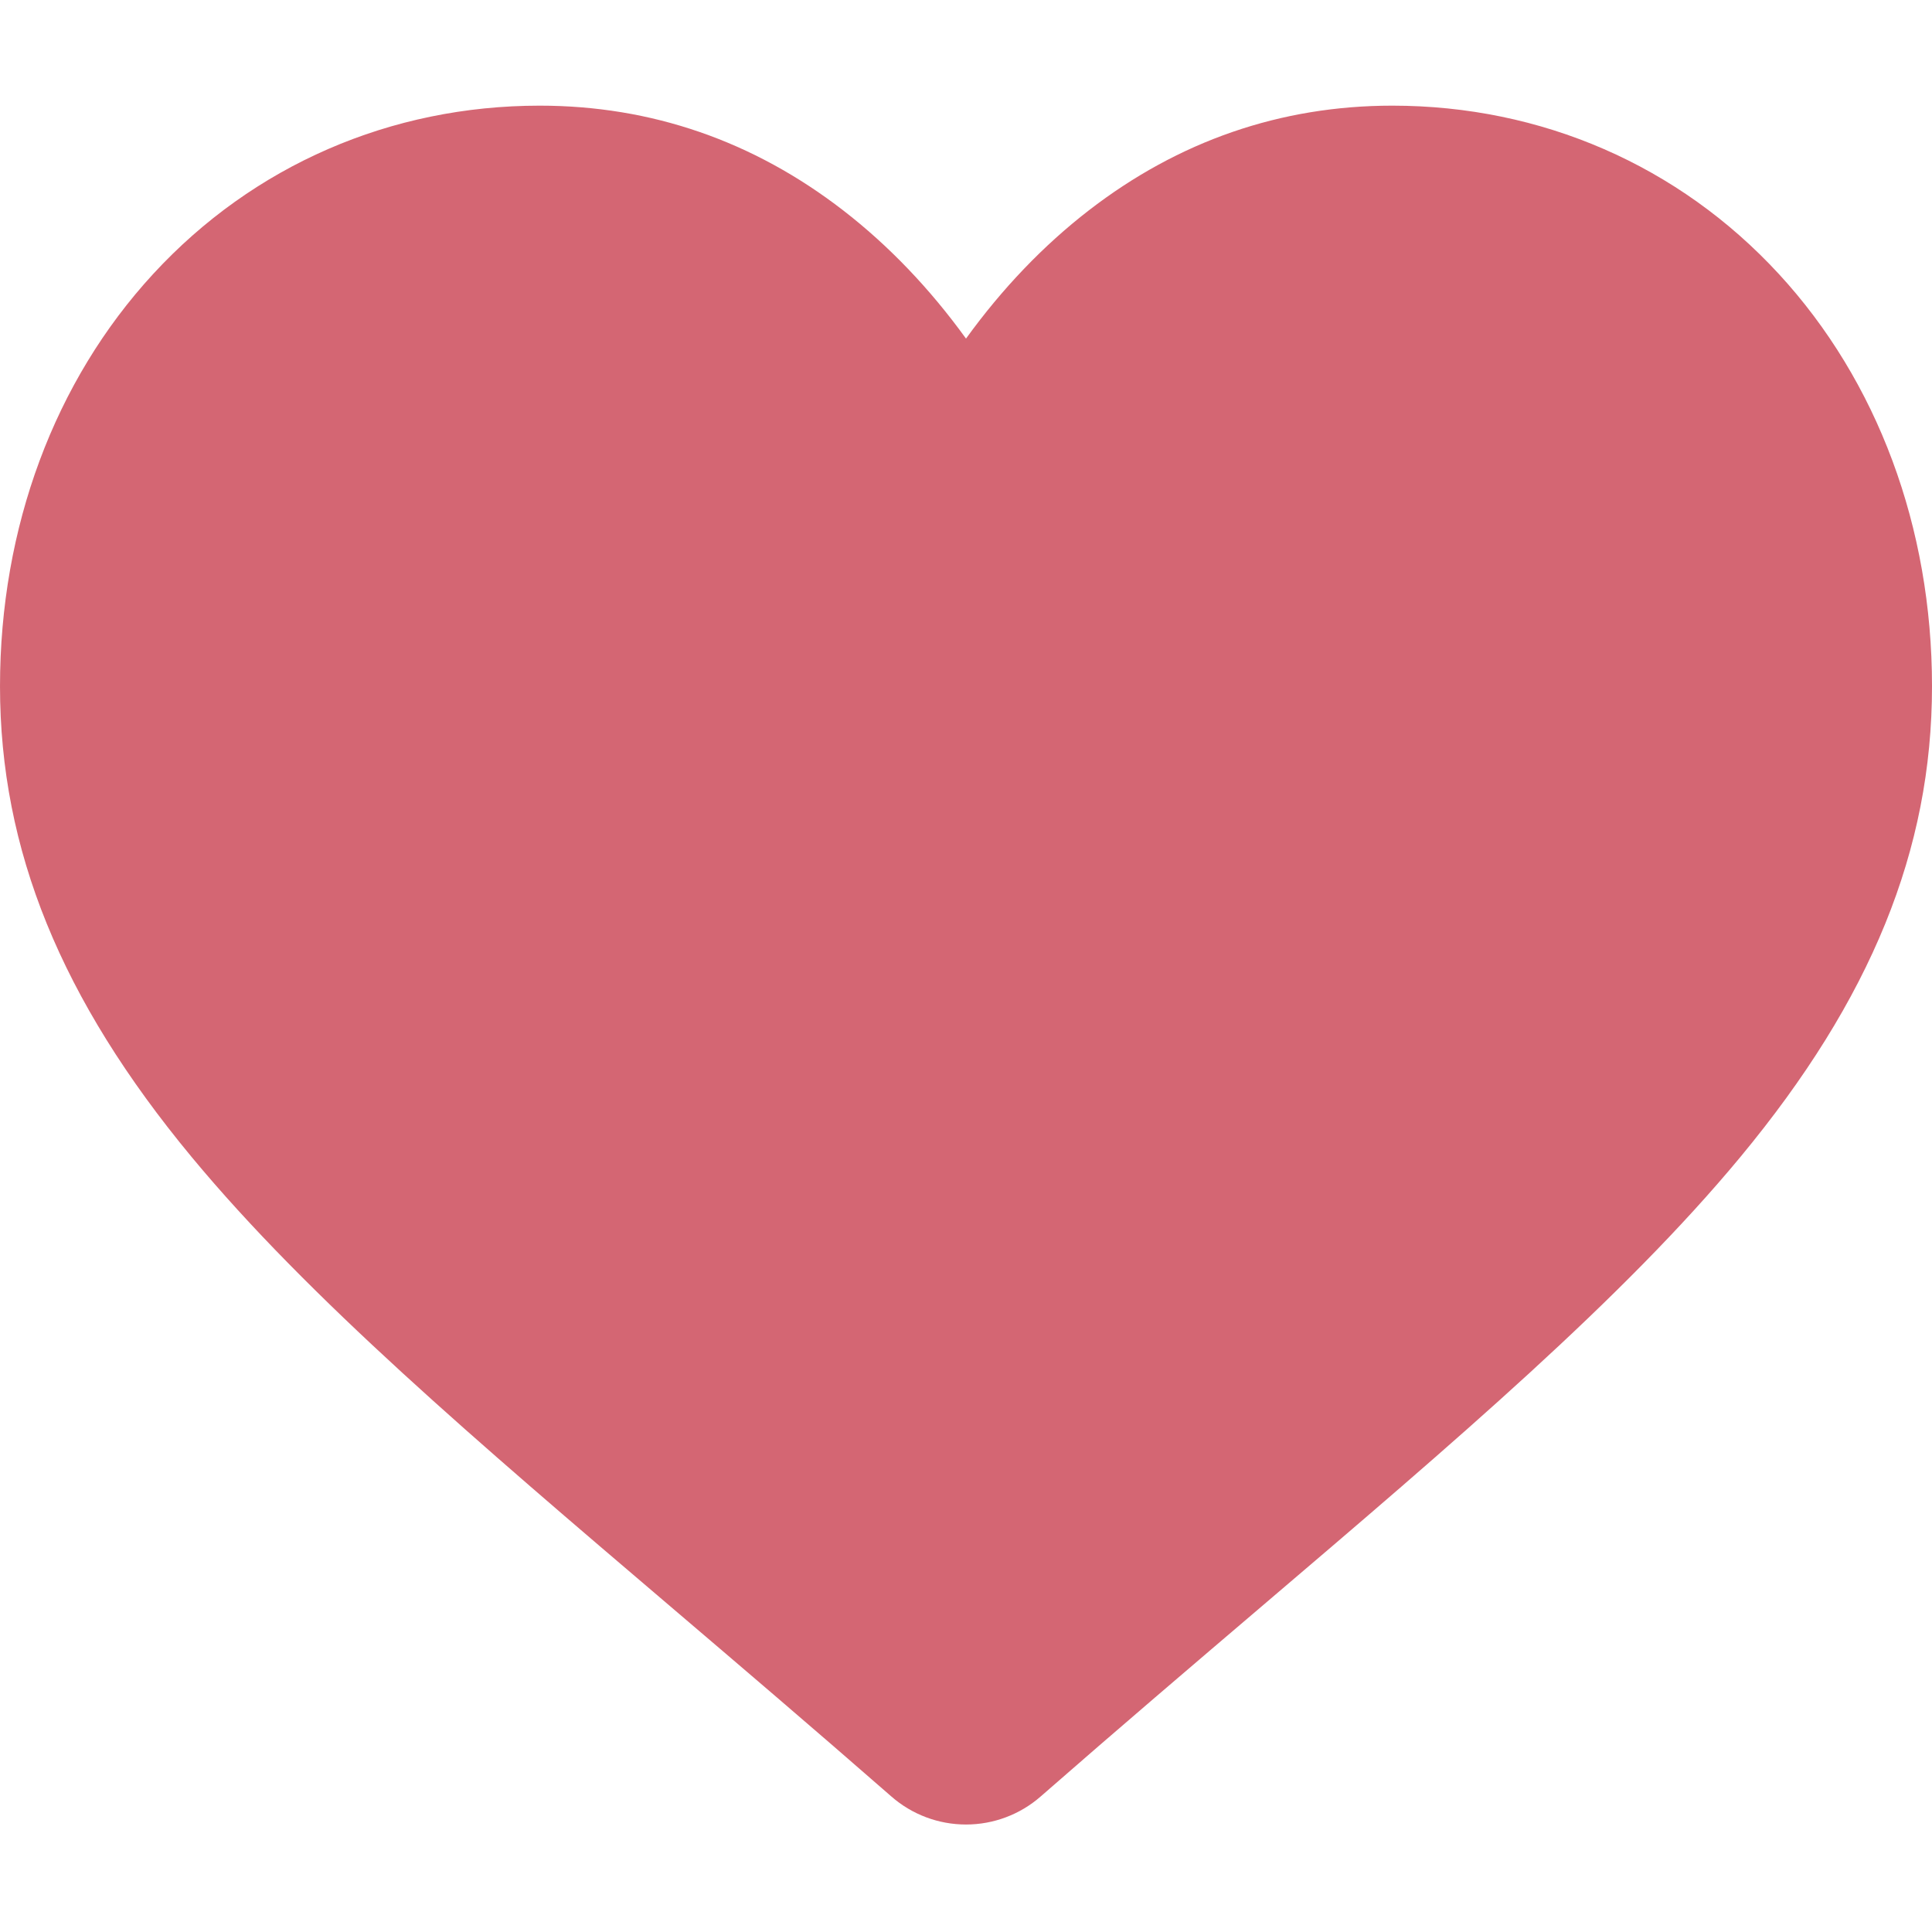
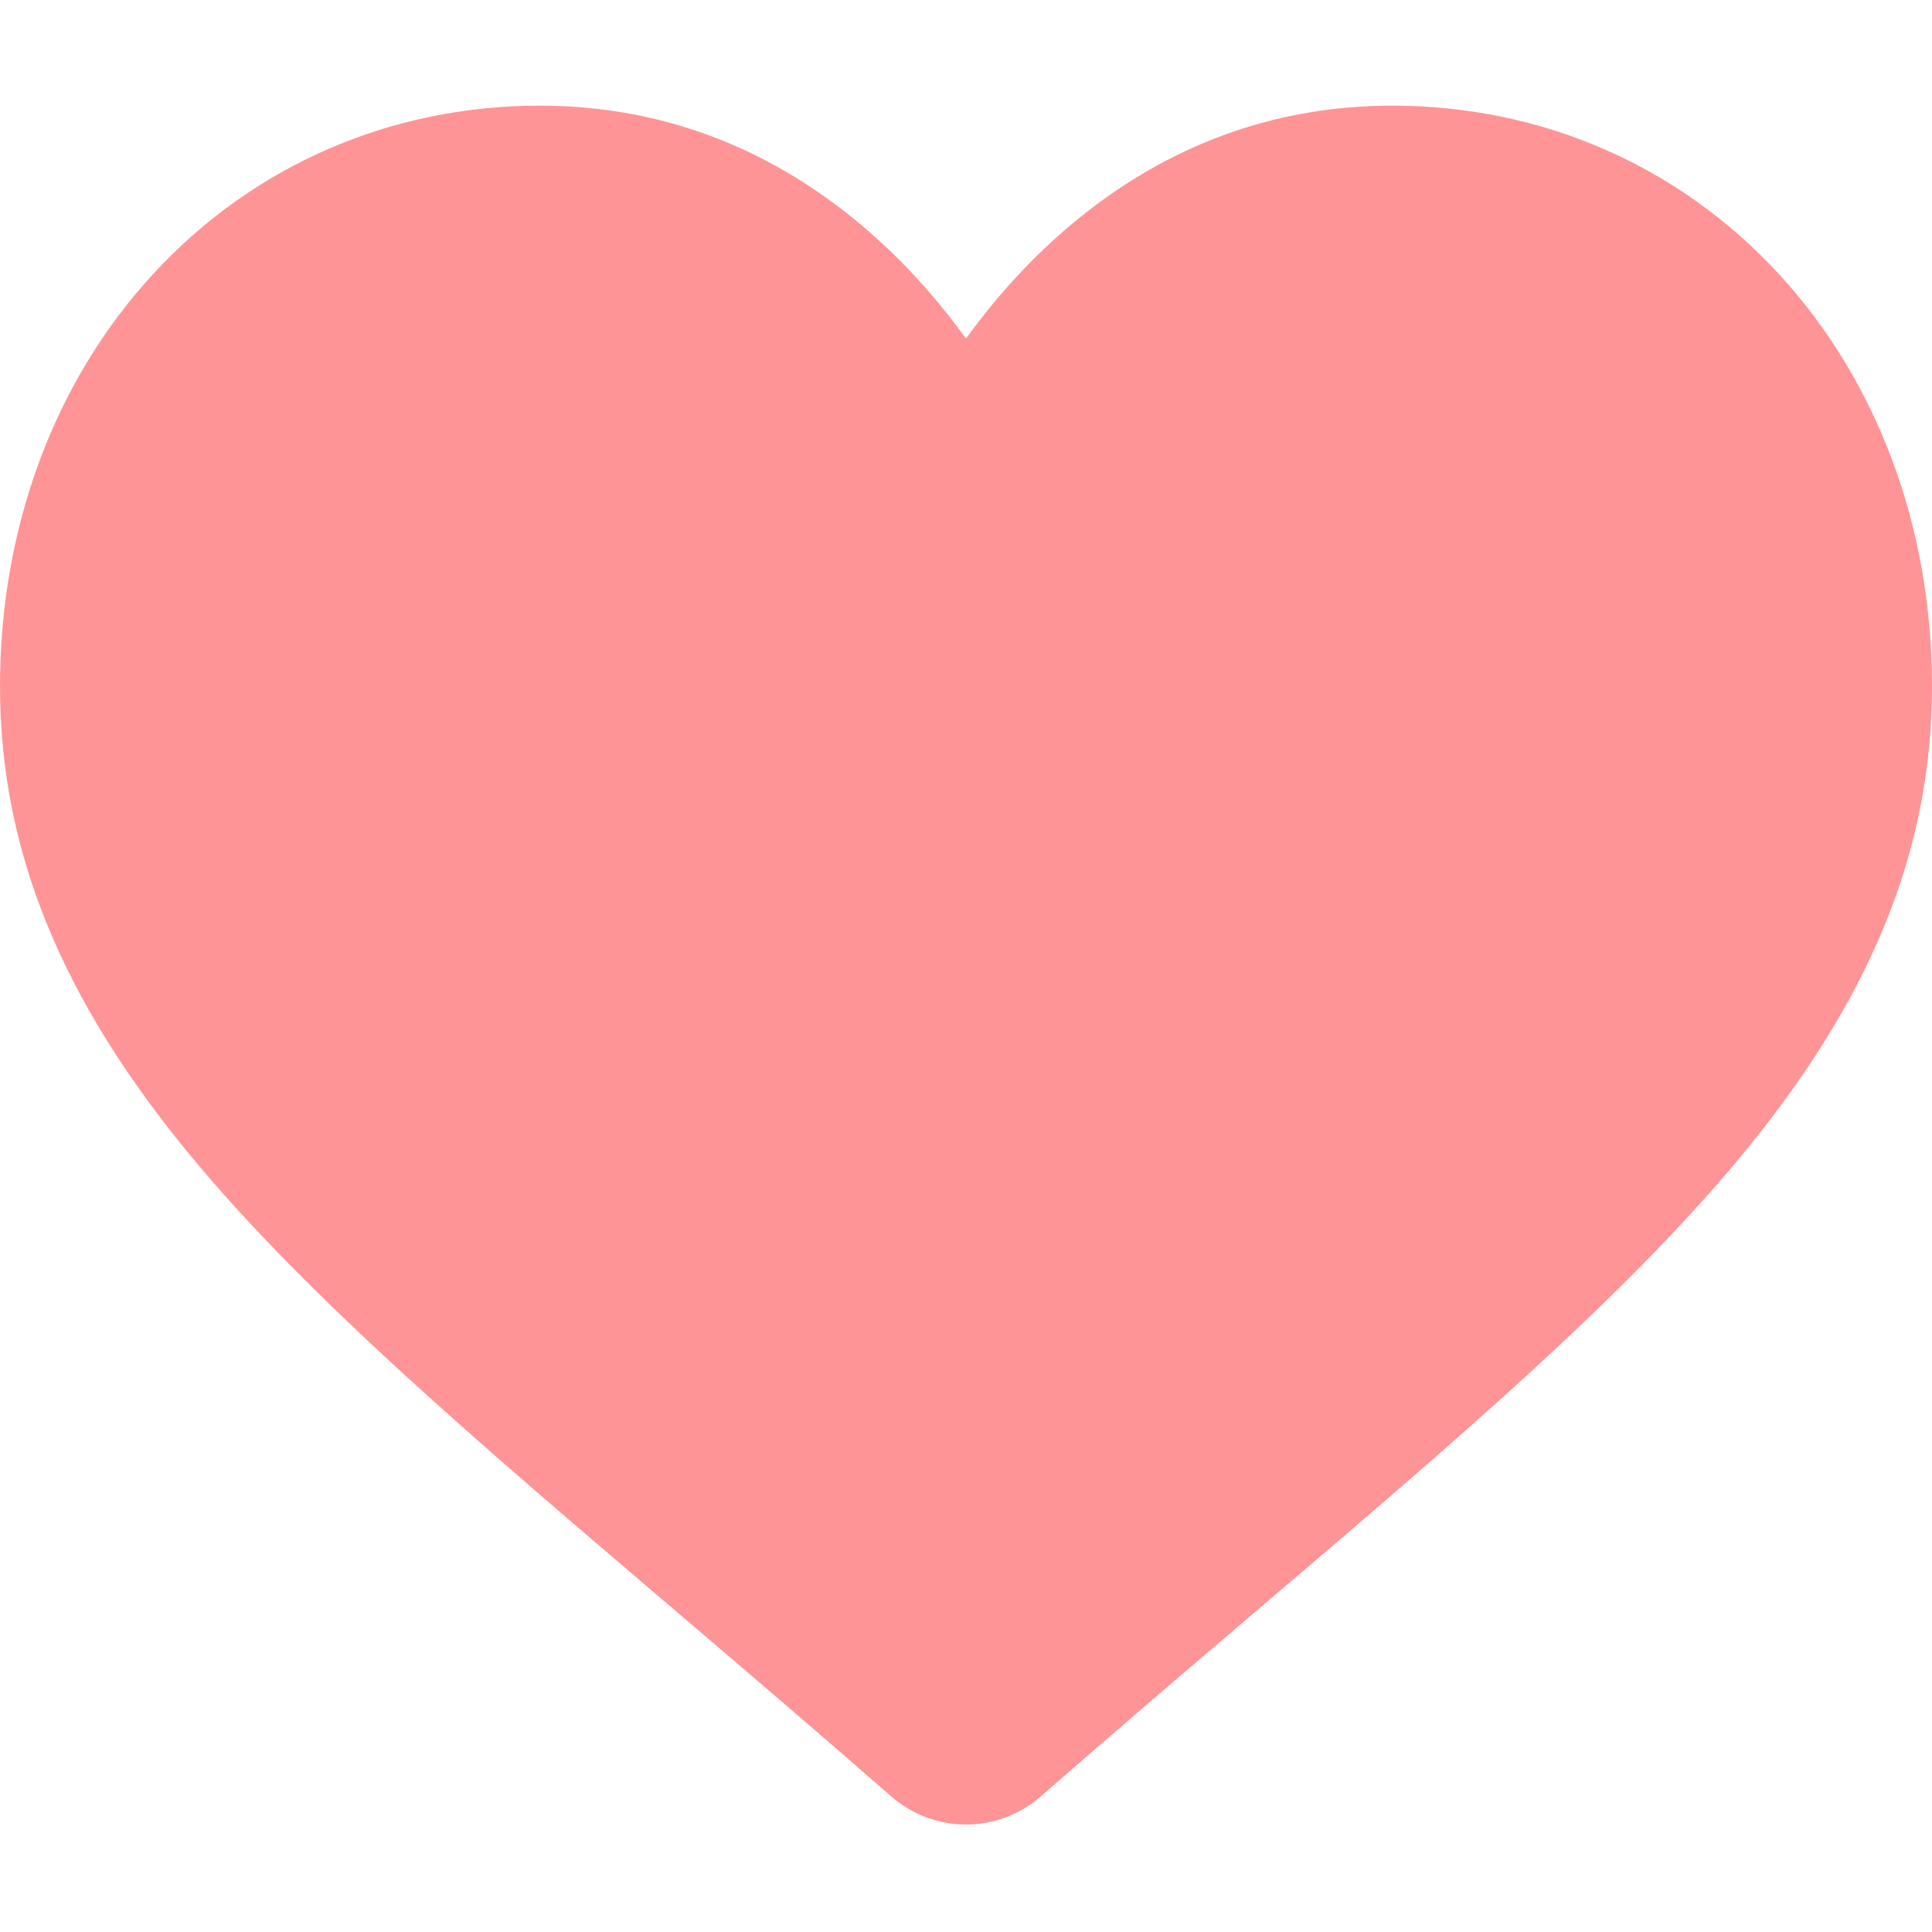
<svg xmlns="http://www.w3.org/2000/svg" viewBox="0 -28 512 512" width="512px" height="512px">
-   <path d="m471.383 44.578c-26.504-28.746-62.871-44.578-102.41-44.578-29.555 0-56.621 9.344-80.449 27.77-12.023 9.301-22.918 20.68-32.523 33.961-9.602-13.277-20.5-24.66-32.527-33.961-23.824-18.426-50.891-27.77-80.445-27.77-39.539 0-75.91 15.832-102.414 44.578-26.188 28.41-40.613 67.223-40.613 109.293 0 43.301 16.137 82.938 50.781 124.742 30.992 37.395 75.535 75.355 127.117 119.312 17.613 15.012 37.578 32.027 58.309 50.152 5.477 4.797 12.504 7.438 19.793 7.438 7.285 0 14.316-2.641 19.785-7.43 20.73-18.129 40.707-35.152 58.328-50.172 51.574-43.949 96.117-81.906 127.109-119.305 34.645-41.801 50.777-81.438 50.777-124.742 0-42.066-14.426-80.879-40.617-109.289zm0 0" fill="#d46673" />
+   <path d="m471.383 44.578c-26.504-28.746-62.871-44.578-102.41-44.578-29.555 0-56.621 9.344-80.449 27.77-12.023 9.301-22.918 20.68-32.523 33.961-9.602-13.277-20.5-24.66-32.527-33.961-23.824-18.426-50.891-27.77-80.445-27.77-39.539 0-75.91 15.832-102.414 44.578-26.188 28.41-40.613 67.223-40.613 109.293 0 43.301 16.137 82.938 50.781 124.742 30.992 37.395 75.535 75.355 127.117 119.312 17.613 15.012 37.578 32.027 58.309 50.152 5.477 4.797 12.504 7.438 19.793 7.438 7.285 0 14.316-2.641 19.785-7.43 20.73-18.129 40.707-35.152 58.328-50.172 51.574-43.949 96.117-81.906 127.109-119.305 34.645-41.801 50.777-81.438 50.777-124.742 0-42.066-14.426-80.879-40.617-109.289zm0 0" fill="#FF9497" />
</svg>
